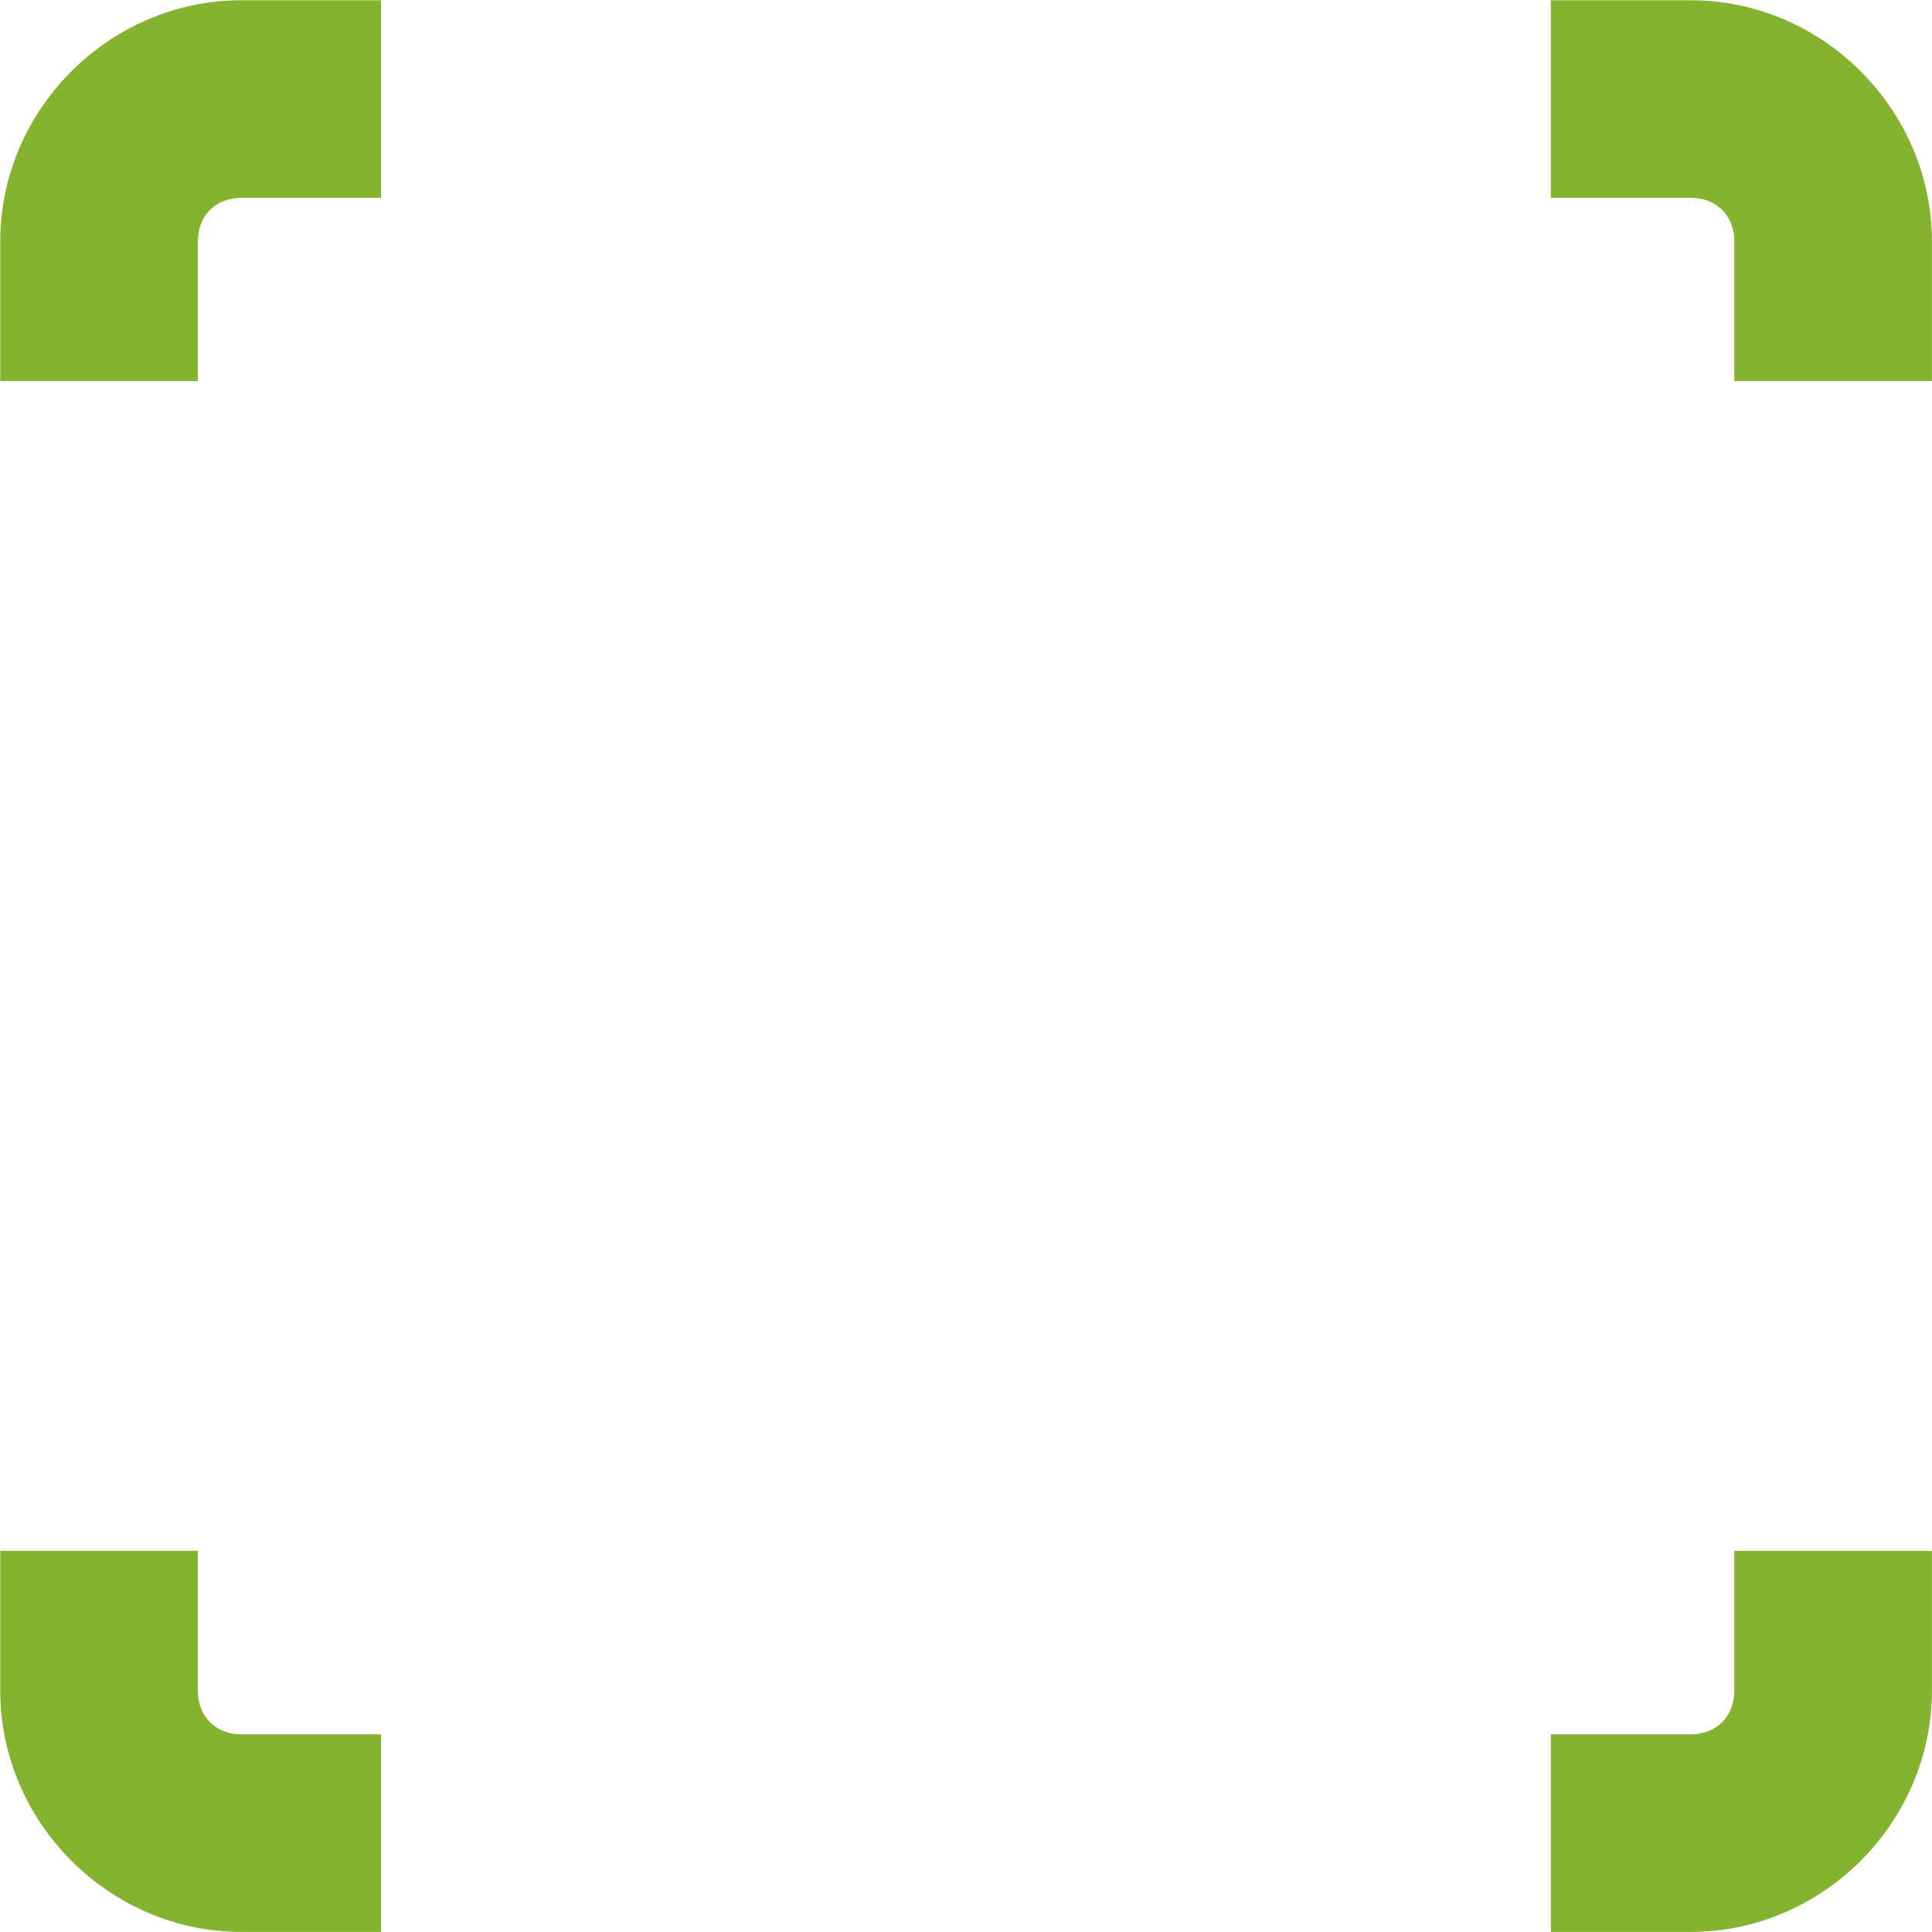
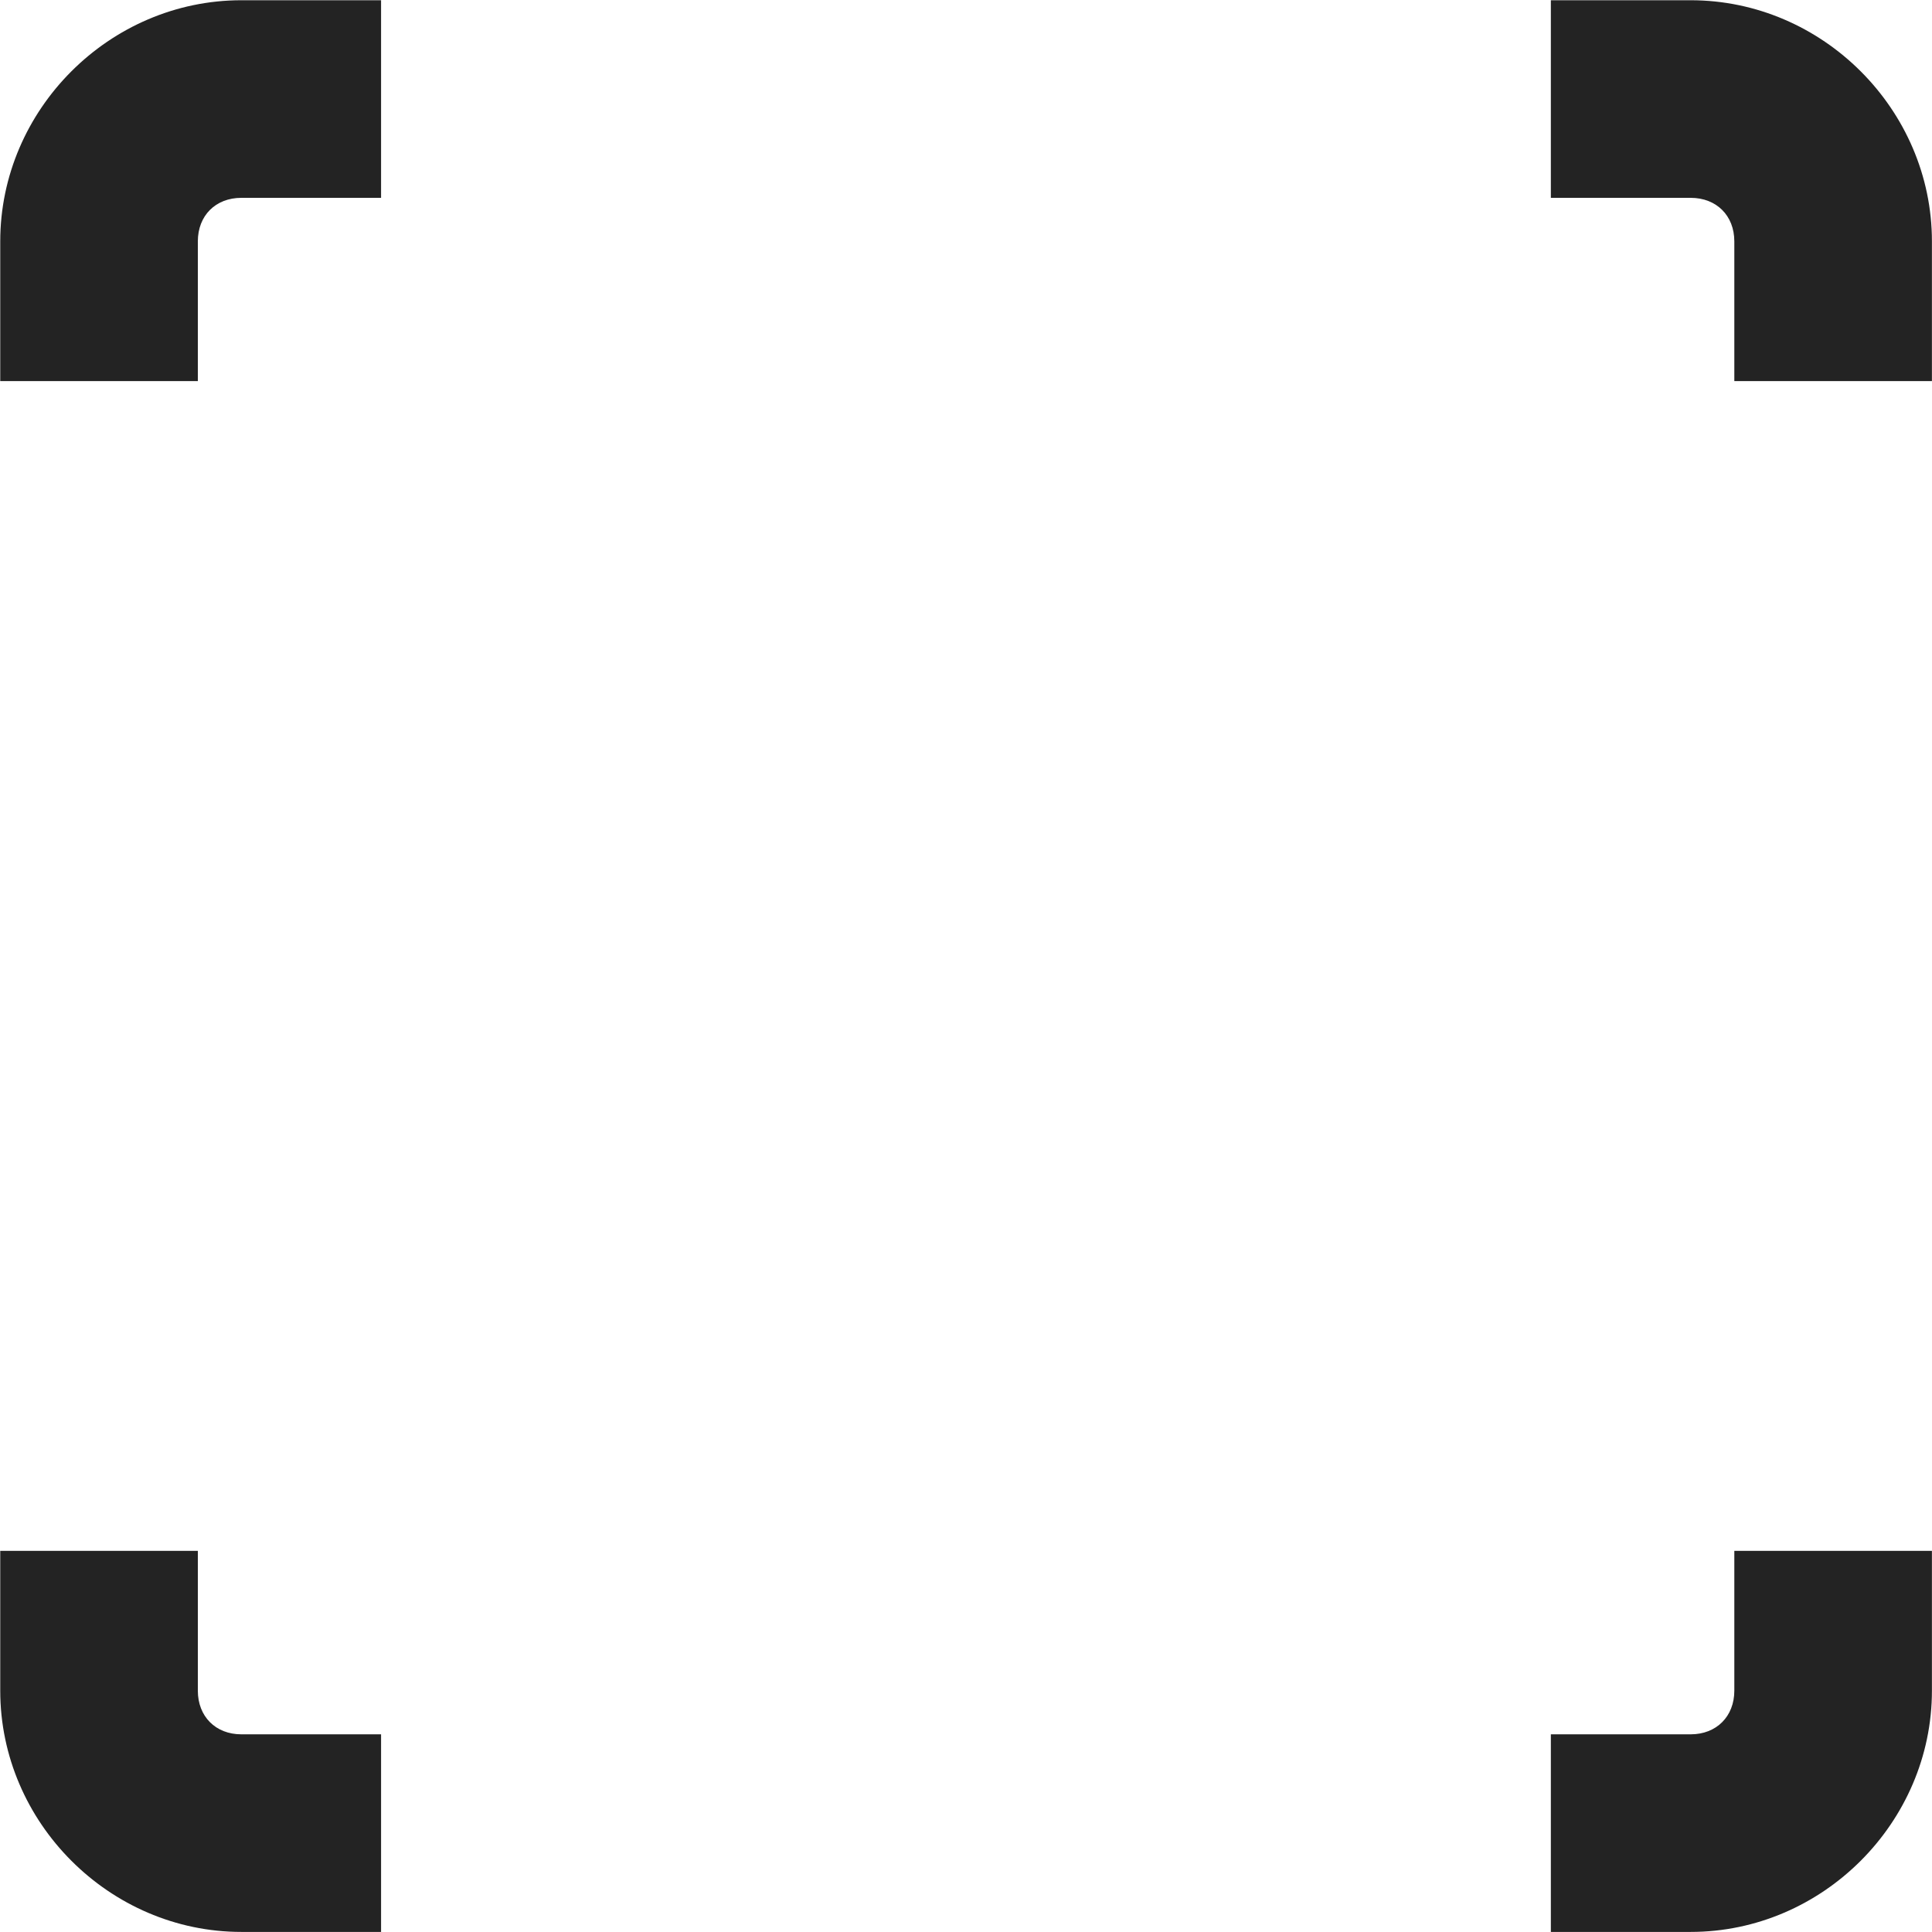
<svg xmlns="http://www.w3.org/2000/svg" width="32" height="32" viewBox="0 0 8.467 8.467" version="1.1" id="svg8">
-   <defs id="defs2">
-     <style id="style1399">.cls-1{fill:#e3e3e3;}</style>
-     <style id="style1399-4">.cls-1{fill:#e3e3e3;}</style>
-     <style id="style1399-8">.cls-1{fill:#e3e3e3;}</style>
-     <style id="style1399-4-5">.cls-1{fill:#e3e3e3;}</style>
-     <style id="style1399-9">.cls-1{fill:#e3e3e3;}</style>
-     <style id="style1399-4-6">.cls-1{fill:#e3e3e3;}</style>
-     <style id="style1399-8-4">.cls-1{fill:#e3e3e3;}</style>
-     <style id="style1399-4-5-3">.cls-1{fill:#e3e3e3;}</style>
-     <style id="style1399-88">.cls-1{fill:#e3e3e3;}</style>
-     <style id="style1399-3">.cls-1{fill:#e3e3e3;}</style>
-     <style id="style1399-94">.cls-1{fill:#e3e3e3;}</style>
-     <style id="style1399-5">.cls-1{fill:#e3e3e3;}</style>
-     <style id="style1399-46">.cls-1{fill:#e3e3e3;}</style>
-     <style id="style1399-4-2">.cls-1{fill:#e3e3e3;}</style>
-     <style id="style1399-8-5">.cls-1{fill:#e3e3e3;}</style>
-     <style id="style1399-4-5-8">.cls-1{fill:#e3e3e3;}</style>
-     <style id="style1399-9-6">.cls-1{fill:#e3e3e3;}</style>
-     <style id="style1399-4-6-2">.cls-1{fill:#e3e3e3;}</style>
-     <style id="style1399-8-4-8">.cls-1{fill:#e3e3e3;}</style>
-     <style id="style1399-4-5-3-4">.cls-1{fill:#e3e3e3;}</style>
-     <style id="style1399-88-7">.cls-1{fill:#e3e3e3;}</style>
-     <style id="style1399-3-2">.cls-1{fill:#e3e3e3;}</style>
-     <style id="style1399-94-4">.cls-1{fill:#e3e3e3;}</style>
-     <style id="style1399-5-0">.cls-1{fill:#e3e3e3;}</style>
-     <style id="style1399-39">.cls-1{fill:#e3e3e3;}</style>
-     <style id="style1399-4-1">.cls-1{fill:#e3e3e3;}</style>
-     <style id="style1399-8-9">.cls-1{fill:#e3e3e3;}</style>
-     <style id="style1399-4-5-6">.cls-1{fill:#e3e3e3;}</style>
-     <style id="style1399-9-9">.cls-1{fill:#e3e3e3;}</style>
-     <style id="style1399-4-6-3">.cls-1{fill:#e3e3e3;}</style>
-     <style id="style1399-8-4-3">.cls-1{fill:#e3e3e3;}</style>
-     <style id="style1399-4-5-3-8">.cls-1{fill:#e3e3e3;}</style>
-     <style id="style1399-88-0">.cls-1{fill:#e3e3e3;}</style>
-     <style id="style1399-3-5">.cls-1{fill:#e3e3e3;}</style>
-     <style id="style1399-94-6">.cls-1{fill:#e3e3e3;}</style>
-     <style id="style1399-5-6">.cls-1{fill:#e3e3e3;}</style>
-     <style id="style1399-46-4">.cls-1{fill:#e3e3e3;}</style>
-     <style id="style1399-4-2-0">.cls-1{fill:#e3e3e3;}</style>
-     <style id="style1399-8-5-0">.cls-1{fill:#e3e3e3;}</style>
-     <style id="style1399-4-5-8-4">.cls-1{fill:#e3e3e3;}</style>
-     <style id="style1399-9-6-6">.cls-1{fill:#e3e3e3;}</style>
-     <style id="style1399-4-6-2-2">.cls-1{fill:#e3e3e3;}</style>
-     <style id="style1399-8-4-8-6">.cls-1{fill:#e3e3e3;}</style>
-     <style id="style1399-4-5-3-4-7">.cls-1{fill:#e3e3e3;}</style>
-     <style id="style1399-88-7-5">.cls-1{fill:#e3e3e3;}</style>
-     <style id="style1399-3-2-6">.cls-1{fill:#e3e3e3;}</style>
-     <style id="style1399-94-4-9">.cls-1{fill:#e3e3e3;}</style>
-     <style id="style1399-5-0-8">.cls-1{fill:#e3e3e3;}</style>
-     <style id="style1399-1">.cls-1{fill:#e3e3e3;}</style>
-     <style id="style1399-4-59">.cls-1{fill:#e3e3e3;}</style>
-     <style id="style1399-8-91">.cls-1{fill:#e3e3e3;}</style>
-     <style id="style1399-4-5-4">.cls-1{fill:#e3e3e3;}</style>
-     <style id="style1399-9-91">.cls-1{fill:#e3e3e3;}</style>
-     <style id="style1399-4-6-0">.cls-1{fill:#e3e3e3;}</style>
-     <style id="style1399-8-4-7">.cls-1{fill:#e3e3e3;}</style>
-     <style id="style1399-4-5-3-5">.cls-1{fill:#e3e3e3;}</style>
-     <style id="style1399-88-8">.cls-1{fill:#e3e3e3;}</style>
-     <style id="style1399-3-7">.cls-1{fill:#e3e3e3;}</style>
-     <style id="style1399-94-0">.cls-1{fill:#e3e3e3;}</style>
-     <style id="style1399-5-4">.cls-1{fill:#e3e3e3;}</style>
-     <style id="style1399-46-8">.cls-1{fill:#e3e3e3;}</style>
-     <style id="style1399-4-2-04">.cls-1{fill:#e3e3e3;}</style>
-     <style id="style1399-8-5-2">.cls-1{fill:#e3e3e3;}</style>
-     <style id="style1399-4-5-8-9">.cls-1{fill:#e3e3e3;}</style>
-     <style id="style1399-9-6-61">.cls-1{fill:#e3e3e3;}</style>
-     <style id="style1399-4-6-2-0">.cls-1{fill:#e3e3e3;}</style>
-     <style id="style1399-8-4-8-4">.cls-1{fill:#e3e3e3;}</style>
-     <style id="style1399-4-5-3-4-2">.cls-1{fill:#e3e3e3;}</style>
-     <style id="style1399-88-7-2">.cls-1{fill:#e3e3e3;}</style>
-     <style id="style1399-3-2-2">.cls-1{fill:#e3e3e3;}</style>
-     <style id="style1399-94-4-0">.cls-1{fill:#e3e3e3;}</style>
-     <style id="style1399-5-0-5">.cls-1{fill:#e3e3e3;}</style>
-     <style id="style1399-80">.cls-1{fill:#e3e3e3;}</style>
-     <style id="style1399-4-4">.cls-1{fill:#e3e3e3;}</style>
-     <style id="style1399-8-0">.cls-1{fill:#e3e3e3;}</style>
-     <style id="style1399-4-5-9">.cls-1{fill:#e3e3e3;}</style>
-     <style id="style1399-9-1">.cls-1{fill:#e3e3e3;}</style>
-     <style id="style1399-4-6-9">.cls-1{fill:#e3e3e3;}</style>
-     <style id="style1399-8-4-6">.cls-1{fill:#e3e3e3;}</style>
-     <style id="style1399-4-5-3-2">.cls-1{fill:#e3e3e3;}</style>
-     <style id="style1399-88-5">.cls-1{fill:#e3e3e3;}</style>
-     <style id="style1399-3-4">.cls-1{fill:#e3e3e3;}</style>
-     <style id="style1399-94-49">.cls-1{fill:#e3e3e3;}</style>
-     <style id="style1399-5-9">.cls-1{fill:#e3e3e3;}</style>
-     <style id="style1399-46-3">.cls-1{fill:#e3e3e3;}</style>
-     <style id="style1399-4-2-6">.cls-1{fill:#e3e3e3;}</style>
-     <style id="style1399-8-5-05">.cls-1{fill:#e3e3e3;}</style>
-     <style id="style1399-4-5-8-0">.cls-1{fill:#e3e3e3;}</style>
-     <style id="style1399-9-6-2">.cls-1{fill:#e3e3e3;}</style>
-     <style id="style1399-4-6-2-9">.cls-1{fill:#e3e3e3;}</style>
-     <style id="style1399-8-4-8-43">.cls-1{fill:#e3e3e3;}</style>
-     <style id="style1399-4-5-3-4-5">.cls-1{fill:#e3e3e3;}</style>
-     <style id="style1399-88-7-1">.cls-1{fill:#e3e3e3;}</style>
-     <style id="style1399-3-2-7">.cls-1{fill:#e3e3e3;}</style>
-     <style id="style1399-94-4-4">.cls-1{fill:#e3e3e3;}</style>
-     <style id="style1399-5-0-3">.cls-1{fill:#e3e3e3;}</style>
-     <style id="style1399-6">.cls-1{fill:#e3e3e3;}</style>
-     <style id="style1399-888">.cls-1{fill:#e3e3e3;}</style>
-     <style id="style1399-4-68">.cls-1{fill:#e3e3e3;}</style>
-     <style id="style1399-5-3">.cls-1{fill:#e3e3e3;}</style>
-     <style id="style1399-7">.cls-1{fill:#e3e3e3;}</style>
-     <style id="style1399-76">.cls-1{fill:#e3e3e3;}</style>
-     <style id="style1399-4-8">.cls-1{fill:#e3e3e3;}</style>
-     <style id="style1399-5-90">.cls-1{fill:#e3e3e3;}</style>
-     <style id="style1399-7-6">.cls-1{fill:#e3e3e3;}</style>
-     <style id="style1399-73">.cls-1{fill:#e3e3e3;}</style>
-     <style id="style1399-4-26">.cls-1{fill:#e3e3e3;}</style>
-     <style id="style1399-5-5">.cls-1{fill:#e3e3e3;}</style>
-     <style id="style1399-7-2">.cls-1{fill:#e3e3e3;}</style>
-     <style id="style1399-41">.cls-1{fill:#e3e3e3;}</style>
-     <style id="style1399-2">.cls-1{fill:#e3e3e3;}</style>
-     <style id="style1399-4-47">.cls-1{fill:#e3e3e3;}</style>
-     <style id="style1399-8-93">.cls-1{fill:#e3e3e3;}</style>
-     <style id="style1399-4-5-92">.cls-1{fill:#e3e3e3;}</style>
-     <style id="style1399-9-8">.cls-1{fill:#e3e3e3;}</style>
-     <style id="style1399-4-6-30">.cls-1{fill:#e3e3e3;}</style>
-     <style id="style1399-8-4-1">.cls-1{fill:#e3e3e3;}</style>
-     <style id="style1399-4-5-3-7">.cls-1{fill:#e3e3e3;}</style>
-     <style id="style1399-88-89">.cls-1{fill:#e3e3e3;}</style>
-     <style id="style1399-97">.cls-1{fill:#e3e3e3;}</style>
-     <style id="style1399-4-7">.cls-1{fill:#e3e3e3;}</style>
-     <style id="style1399-8-6">.cls-1{fill:#e3e3e3;}</style>
-     <style id="style1399-4-5-43">.cls-1{fill:#e3e3e3;}</style>
-     <style id="style1399-9-0">.cls-1{fill:#e3e3e3;}</style>
-     <style id="style1399-4-6-309">.cls-1{fill:#e3e3e3;}</style>
-     <style id="style1399-8-4-2">.cls-1{fill:#e3e3e3;}</style>
-     <style id="style1399-4-5-3-54">.cls-1{fill:#e3e3e3;}</style>
-     <style id="style1399-88-05">.cls-1{fill:#e3e3e3;}</style>
-     <style id="style1399-3-9">.cls-1{fill:#e3e3e3;}</style>
-     <style id="style1399-94-46">.cls-1{fill:#e3e3e3;}</style>
-     <style id="style1399-5-92">.cls-1{fill:#e3e3e3;}</style>
-     <style id="style1399-46-2">.cls-1{fill:#e3e3e3;}</style>
-     <style id="style1399-4-2-4">.cls-1{fill:#e3e3e3;}</style>
-     <style id="style1399-8-5-7">.cls-1{fill:#e3e3e3;}</style>
-     <style id="style1399-4-5-8-7">.cls-1{fill:#e3e3e3;}</style>
-     <style id="style1399-9-6-5">.cls-1{fill:#e3e3e3;}</style>
-     <style id="style1399-4-6-2-4">.cls-1{fill:#e3e3e3;}</style>
-     <style id="style1399-8-4-8-8">.cls-1{fill:#e3e3e3;}</style>
-     <style id="style1399-4-5-3-4-1">.cls-1{fill:#e3e3e3;}</style>
-     <style id="style1399-88-7-28">.cls-1{fill:#e3e3e3;}</style>
-     <style id="style1399-3-2-9">.cls-1{fill:#e3e3e3;}</style>
-     <style id="style1399-94-4-3">.cls-1{fill:#e3e3e3;}</style>
-     <style id="style1399-5-0-6">.cls-1{fill:#e3e3e3;}</style>
-     <style id="style1399-39-8">.cls-1{fill:#e3e3e3;}</style>
-     <style id="style1399-4-1-0">.cls-1{fill:#e3e3e3;}</style>
-     <style id="style1399-8-9-2">.cls-1{fill:#e3e3e3;}</style>
-     <style id="style1399-4-5-6-1">.cls-1{fill:#e3e3e3;}</style>
-     <style id="style1399-9-9-0">.cls-1{fill:#e3e3e3;}</style>
-     <style id="style1399-4-6-3-5">.cls-1{fill:#e3e3e3;}</style>
-     <style id="style1399-8-4-3-1">.cls-1{fill:#e3e3e3;}</style>
-     <style id="style1399-4-5-3-8-1">.cls-1{fill:#e3e3e3;}</style>
-     <style id="style1399-88-0-0">.cls-1{fill:#e3e3e3;}</style>
-     <style id="style1399-3-5-8">.cls-1{fill:#e3e3e3;}</style>
-     <style id="style1399-94-6-5">.cls-1{fill:#e3e3e3;}</style>
-     <style id="style1399-5-6-0">.cls-1{fill:#e3e3e3;}</style>
-     <style id="style1399-46-4-6">.cls-1{fill:#e3e3e3;}</style>
-     <style id="style1399-4-2-0-4">.cls-1{fill:#e3e3e3;}</style>
-     <style id="style1399-8-5-0-6">.cls-1{fill:#e3e3e3;}</style>
-     <style id="style1399-4-5-8-4-2">.cls-1{fill:#e3e3e3;}</style>
-     <style id="style1399-9-6-6-5">.cls-1{fill:#e3e3e3;}</style>
-     <style id="style1399-4-6-2-2-8">.cls-1{fill:#e3e3e3;}</style>
-     <style id="style1399-8-4-8-6-6">.cls-1{fill:#e3e3e3;}</style>
-     <style id="style1399-4-5-3-4-7-2">.cls-1{fill:#e3e3e3;}</style>
-     <style id="style1399-88-7-5-8">.cls-1{fill:#e3e3e3;}</style>
-     <style id="style1399-3-2-6-4">.cls-1{fill:#e3e3e3;}</style>
-     <style id="style1399-94-4-9-7">.cls-1{fill:#e3e3e3;}</style>
-     <style id="style1399-5-0-8-2">.cls-1{fill:#e3e3e3;}</style>
-     <style id="style1399-1-4">.cls-1{fill:#e3e3e3;}</style>
-     <style id="style1399-4-59-0">.cls-1{fill:#e3e3e3;}</style>
-     <style id="style1399-8-91-6">.cls-1{fill:#e3e3e3;}</style>
-     <style id="style1399-4-5-4-2">.cls-1{fill:#e3e3e3;}</style>
-     <style id="style1399-9-91-9">.cls-1{fill:#e3e3e3;}</style>
-     <style id="style1399-4-6-0-9">.cls-1{fill:#e3e3e3;}</style>
-     <style id="style1399-8-4-7-0">.cls-1{fill:#e3e3e3;}</style>
-     <style id="style1399-4-5-3-5-8">.cls-1{fill:#e3e3e3;}</style>
-     <style id="style1399-88-8-1">.cls-1{fill:#e3e3e3;}</style>
-     <style id="style1399-3-7-3">.cls-1{fill:#e3e3e3;}</style>
-     <style id="style1399-94-0-1">.cls-1{fill:#e3e3e3;}</style>
-     <style id="style1399-5-4-1">.cls-1{fill:#e3e3e3;}</style>
-     <style id="style1399-46-8-0">.cls-1{fill:#e3e3e3;}</style>
-     <style id="style1399-4-2-04-3">.cls-1{fill:#e3e3e3;}</style>
-     <style id="style1399-8-5-2-4">.cls-1{fill:#e3e3e3;}</style>
-     <style id="style1399-4-5-8-9-0">.cls-1{fill:#e3e3e3;}</style>
-     <style id="style1399-9-6-61-3">.cls-1{fill:#e3e3e3;}</style>
-     <style id="style1399-4-6-2-0-9">.cls-1{fill:#e3e3e3;}</style>
-     <style id="style1399-8-4-8-4-1">.cls-1{fill:#e3e3e3;}</style>
-     <style id="style1399-4-5-3-4-2-9">.cls-1{fill:#e3e3e3;}</style>
-     <style id="style1399-88-7-2-6">.cls-1{fill:#e3e3e3;}</style>
-     <style id="style1399-3-2-2-9">.cls-1{fill:#e3e3e3;}</style>
-     <style id="style1399-94-4-0-3">.cls-1{fill:#e3e3e3;}</style>
-     <style id="style1399-5-0-5-3">.cls-1{fill:#e3e3e3;}</style>
-     <style id="style1399-80-8">.cls-1{fill:#e3e3e3;}</style>
-     <style id="style1399-4-4-0">.cls-1{fill:#e3e3e3;}</style>
-     <style id="style1399-8-0-5">.cls-1{fill:#e3e3e3;}</style>
-     <style id="style1399-4-5-9-6">.cls-1{fill:#e3e3e3;}</style>
-     <style id="style1399-9-1-6">.cls-1{fill:#e3e3e3;}</style>
-     <style id="style1399-4-6-9-4">.cls-1{fill:#e3e3e3;}</style>
-     <style id="style1399-8-4-6-0">.cls-1{fill:#e3e3e3;}</style>
-     <style id="style1399-4-5-3-2-0">.cls-1{fill:#e3e3e3;}</style>
-     <style id="style1399-88-5-4">.cls-1{fill:#e3e3e3;}</style>
-     <style id="style1399-3-4-6">.cls-1{fill:#e3e3e3;}</style>
-     <style id="style1399-94-49-2">.cls-1{fill:#e3e3e3;}</style>
-     <style id="style1399-5-9-6">.cls-1{fill:#e3e3e3;}</style>
-     <style id="style1399-46-3-7">.cls-1{fill:#e3e3e3;}</style>
-     <style id="style1399-4-2-6-5">.cls-1{fill:#e3e3e3;}</style>
-     <style id="style1399-8-5-05-6">.cls-1{fill:#e3e3e3;}</style>
-     <style id="style1399-4-5-8-0-9">.cls-1{fill:#e3e3e3;}</style>
-     <style id="style1399-9-6-2-8">.cls-1{fill:#e3e3e3;}</style>
-     <style id="style1399-4-6-2-9-7">.cls-1{fill:#e3e3e3;}</style>
-     <style id="style1399-8-4-8-43-2">.cls-1{fill:#e3e3e3;}</style>
-     <style id="style1399-4-5-3-4-5-8">.cls-1{fill:#e3e3e3;}</style>
-     <style id="style1399-88-7-1-2">.cls-1{fill:#e3e3e3;}</style>
-     <style id="style1399-3-2-7-9">.cls-1{fill:#e3e3e3;}</style>
-     <style id="style1399-94-4-4-9">.cls-1{fill:#e3e3e3;}</style>
-     <style id="style1399-5-0-3-6">.cls-1{fill:#e3e3e3;}</style>
-     <style id="style1399-6-0">.cls-1{fill:#e3e3e3;}</style>
-     <style id="style1399-888-2">.cls-1{fill:#e3e3e3;}</style>
-     <style id="style1399-4-68-7">.cls-1{fill:#e3e3e3;}</style>
-     <style id="style1399-5-3-6">.cls-1{fill:#e3e3e3;}</style>
-     <style id="style1399-7-1">.cls-1{fill:#e3e3e3;}</style>
-     <style id="style1399-76-3">.cls-1{fill:#e3e3e3;}</style>
-     <style id="style1399-4-8-2">.cls-1{fill:#e3e3e3;}</style>
-     <style id="style1399-5-90-1">.cls-1{fill:#e3e3e3;}</style>
-     <style id="style1399-7-6-5">.cls-1{fill:#e3e3e3;}</style>
-     <style id="style1399-73-9">.cls-1{fill:#e3e3e3;}</style>
-     <style id="style1399-4-26-9">.cls-1{fill:#e3e3e3;}</style>
-     <style id="style1399-5-5-1">.cls-1{fill:#e3e3e3;}</style>
-     <style id="style1399-7-2-4">.cls-1{fill:#e3e3e3;}</style>
-     <style id="style1399-41-9">.cls-1{fill:#e3e3e3;}</style>
-     <style id="style1399-2-1">.cls-1{fill:#e3e3e3;}</style>
-     <style id="style1399-4-47-0">.cls-1{fill:#e3e3e3;}</style>
-     <style id="style1399-8-93-7">.cls-1{fill:#e3e3e3;}</style>
-     <style id="style1399-4-5-92-5">.cls-1{fill:#e3e3e3;}</style>
-     <style id="style1399-9-8-8">.cls-1{fill:#e3e3e3;}</style>
-     <style id="style1399-4-6-30-7">.cls-1{fill:#e3e3e3;}</style>
-     <style id="style1399-8-4-1-0">.cls-1{fill:#e3e3e3;}</style>
-     <style id="style1399-4-5-3-7-4">.cls-1{fill:#e3e3e3;}</style>
-     <style id="style1399-88-89-8">.cls-1{fill:#e3e3e3;}</style>
-   </defs>
-   <path style="color:#000000;font-style:normal;font-variant:normal;font-weight:normal;font-stretch:normal;font-size:medium;line-height:normal;font-family:sans-serif;font-variant-ligatures:normal;font-variant-position:normal;font-variant-caps:normal;font-variant-numeric:normal;font-variant-alternates:normal;font-feature-settings:normal;text-indent:0;text-align:start;text-decoration:none;text-decoration-line:none;text-decoration-style:solid;text-decoration-color:#000000;letter-spacing:normal;word-spacing:normal;text-transform:none;writing-mode:lr-tb;direction:ltr;text-orientation:mixed;dominant-baseline:auto;baseline-shift:baseline;text-anchor:start;white-space:normal;shape-padding:0;clip-rule:nonzero;display:inline;overflow:visible;visibility:visible;opacity:1;isolation:auto;mix-blend-mode:normal;color-interpolation:sRGB;color-interpolation-filters:linearRGB;solid-color:#000000;solid-opacity:1;vector-effect:none;fill:#84b330;fill-opacity:1;fill-rule:nonzero;stroke:none;stroke-width:3.274;stroke-linecap:butt;stroke-linejoin:miter;stroke-miterlimit:4;stroke-dasharray:none;stroke-dashoffset:0;stroke-opacity:1;color-rendering:auto;image-rendering:auto;shape-rendering:auto;text-rendering:auto;enable-background:accumulate" d="M 3.998 0.004 C 1.814 0.004 0.004 1.814 0.004 3.998 L 0.004 6.312 L 3.277 6.312 L 3.277 3.998 C 3.277 3.571 3.571 3.277 3.998 3.277 L 6.312 3.277 L 6.312 0.004 L 3.998 0.004 z M 25.688 0.004 L 25.688 3.277 L 28.004 3.277 C 28.431 3.277 28.727 3.571 28.727 3.998 L 28.727 6.312 L 32 6.312 L 32 3.998 C 32 1.814 30.188 0.004 28.004 0.004 L 25.688 0.004 z M 0.004 25.688 L 0.004 28.004 C 0.004 30.188 1.814 32 3.998 32 L 6.312 32 L 6.312 28.727 L 3.998 28.727 C 3.571 28.727 3.277 28.431 3.277 28.004 L 3.277 25.688 L 0.004 25.688 z M 28.727 25.688 L 28.727 28.004 C 28.727 28.431 28.431 28.727 28.004 28.727 L 25.688 28.727 L 25.688 32 L 28.004 32 C 30.188 32 32 30.188 32 28.004 L 32 25.688 L 28.727 25.688 z " transform="scale(0.2645833)" id="rect1344" />
+   <defs id="defs9" />
+   <path style="color:#000000;font-style:normal;font-variant:normal;font-weight:normal;font-stretch:normal;font-size:medium;line-height:normal;font-family:sans-serif;font-variant-ligatures:normal;font-variant-position:normal;font-variant-caps:normal;font-variant-numeric:normal;font-variant-alternates:normal;font-feature-settings:normal;text-indent:0;text-align:start;text-decoration:none;text-decoration-line:none;text-decoration-style:solid;text-decoration-color:#000000;letter-spacing:normal;word-spacing:normal;text-transform:none;writing-mode:lr-tb;direction:ltr;text-orientation:mixed;dominant-baseline:auto;baseline-shift:baseline;text-anchor:start;white-space:normal;shape-padding:0;clip-rule:nonzero;display:inline;overflow:visible;visibility:visible;opacity:1;isolation:auto;mix-blend-mode:normal;color-interpolation:sRGB;color-interpolation-filters:linearRGB;solid-color:#000000;solid-opacity:1;vector-effect:none;fill:#232323;fill-opacity:1;fill-rule:nonzero;stroke:none;stroke-width:3.274;stroke-linecap:butt;stroke-linejoin:miter;stroke-miterlimit:4;stroke-dasharray:none;stroke-dashoffset:0;stroke-opacity:1;color-rendering:auto;image-rendering:auto;shape-rendering:auto;text-rendering:auto;enable-background:accumulate" d="M 3.998 0.004 C 1.814 0.004 0.004 1.814 0.004 3.998 L 0.004 6.312 L 3.277 6.312 L 3.277 3.998 C 3.277 3.571 3.571 3.277 3.998 3.277 L 6.312 3.277 L 6.312 0.004 L 3.998 0.004 z M 25.688 0.004 L 25.688 3.277 L 28.004 3.277 C 28.431 3.277 28.727 3.571 28.727 3.998 L 28.727 6.312 L 32 6.312 L 32 3.998 C 32 1.814 30.188 0.004 28.004 0.004 L 25.688 0.004 z M 0.004 25.688 L 0.004 28.004 C 0.004 30.188 1.814 32 3.998 32 L 6.312 32 L 6.312 28.727 L 3.998 28.727 C 3.571 28.727 3.277 28.431 3.277 28.004 L 3.277 25.688 L 0.004 25.688 z M 28.727 25.688 L 28.727 28.004 C 28.727 28.431 28.431 28.727 28.004 28.727 L 25.688 28.727 L 25.688 32 L 28.004 32 C 30.188 32 32 30.188 32 28.004 L 32 25.688 L 28.727 25.688 z " transform="scale(0.2645833)" id="rect1344" />
</svg>
